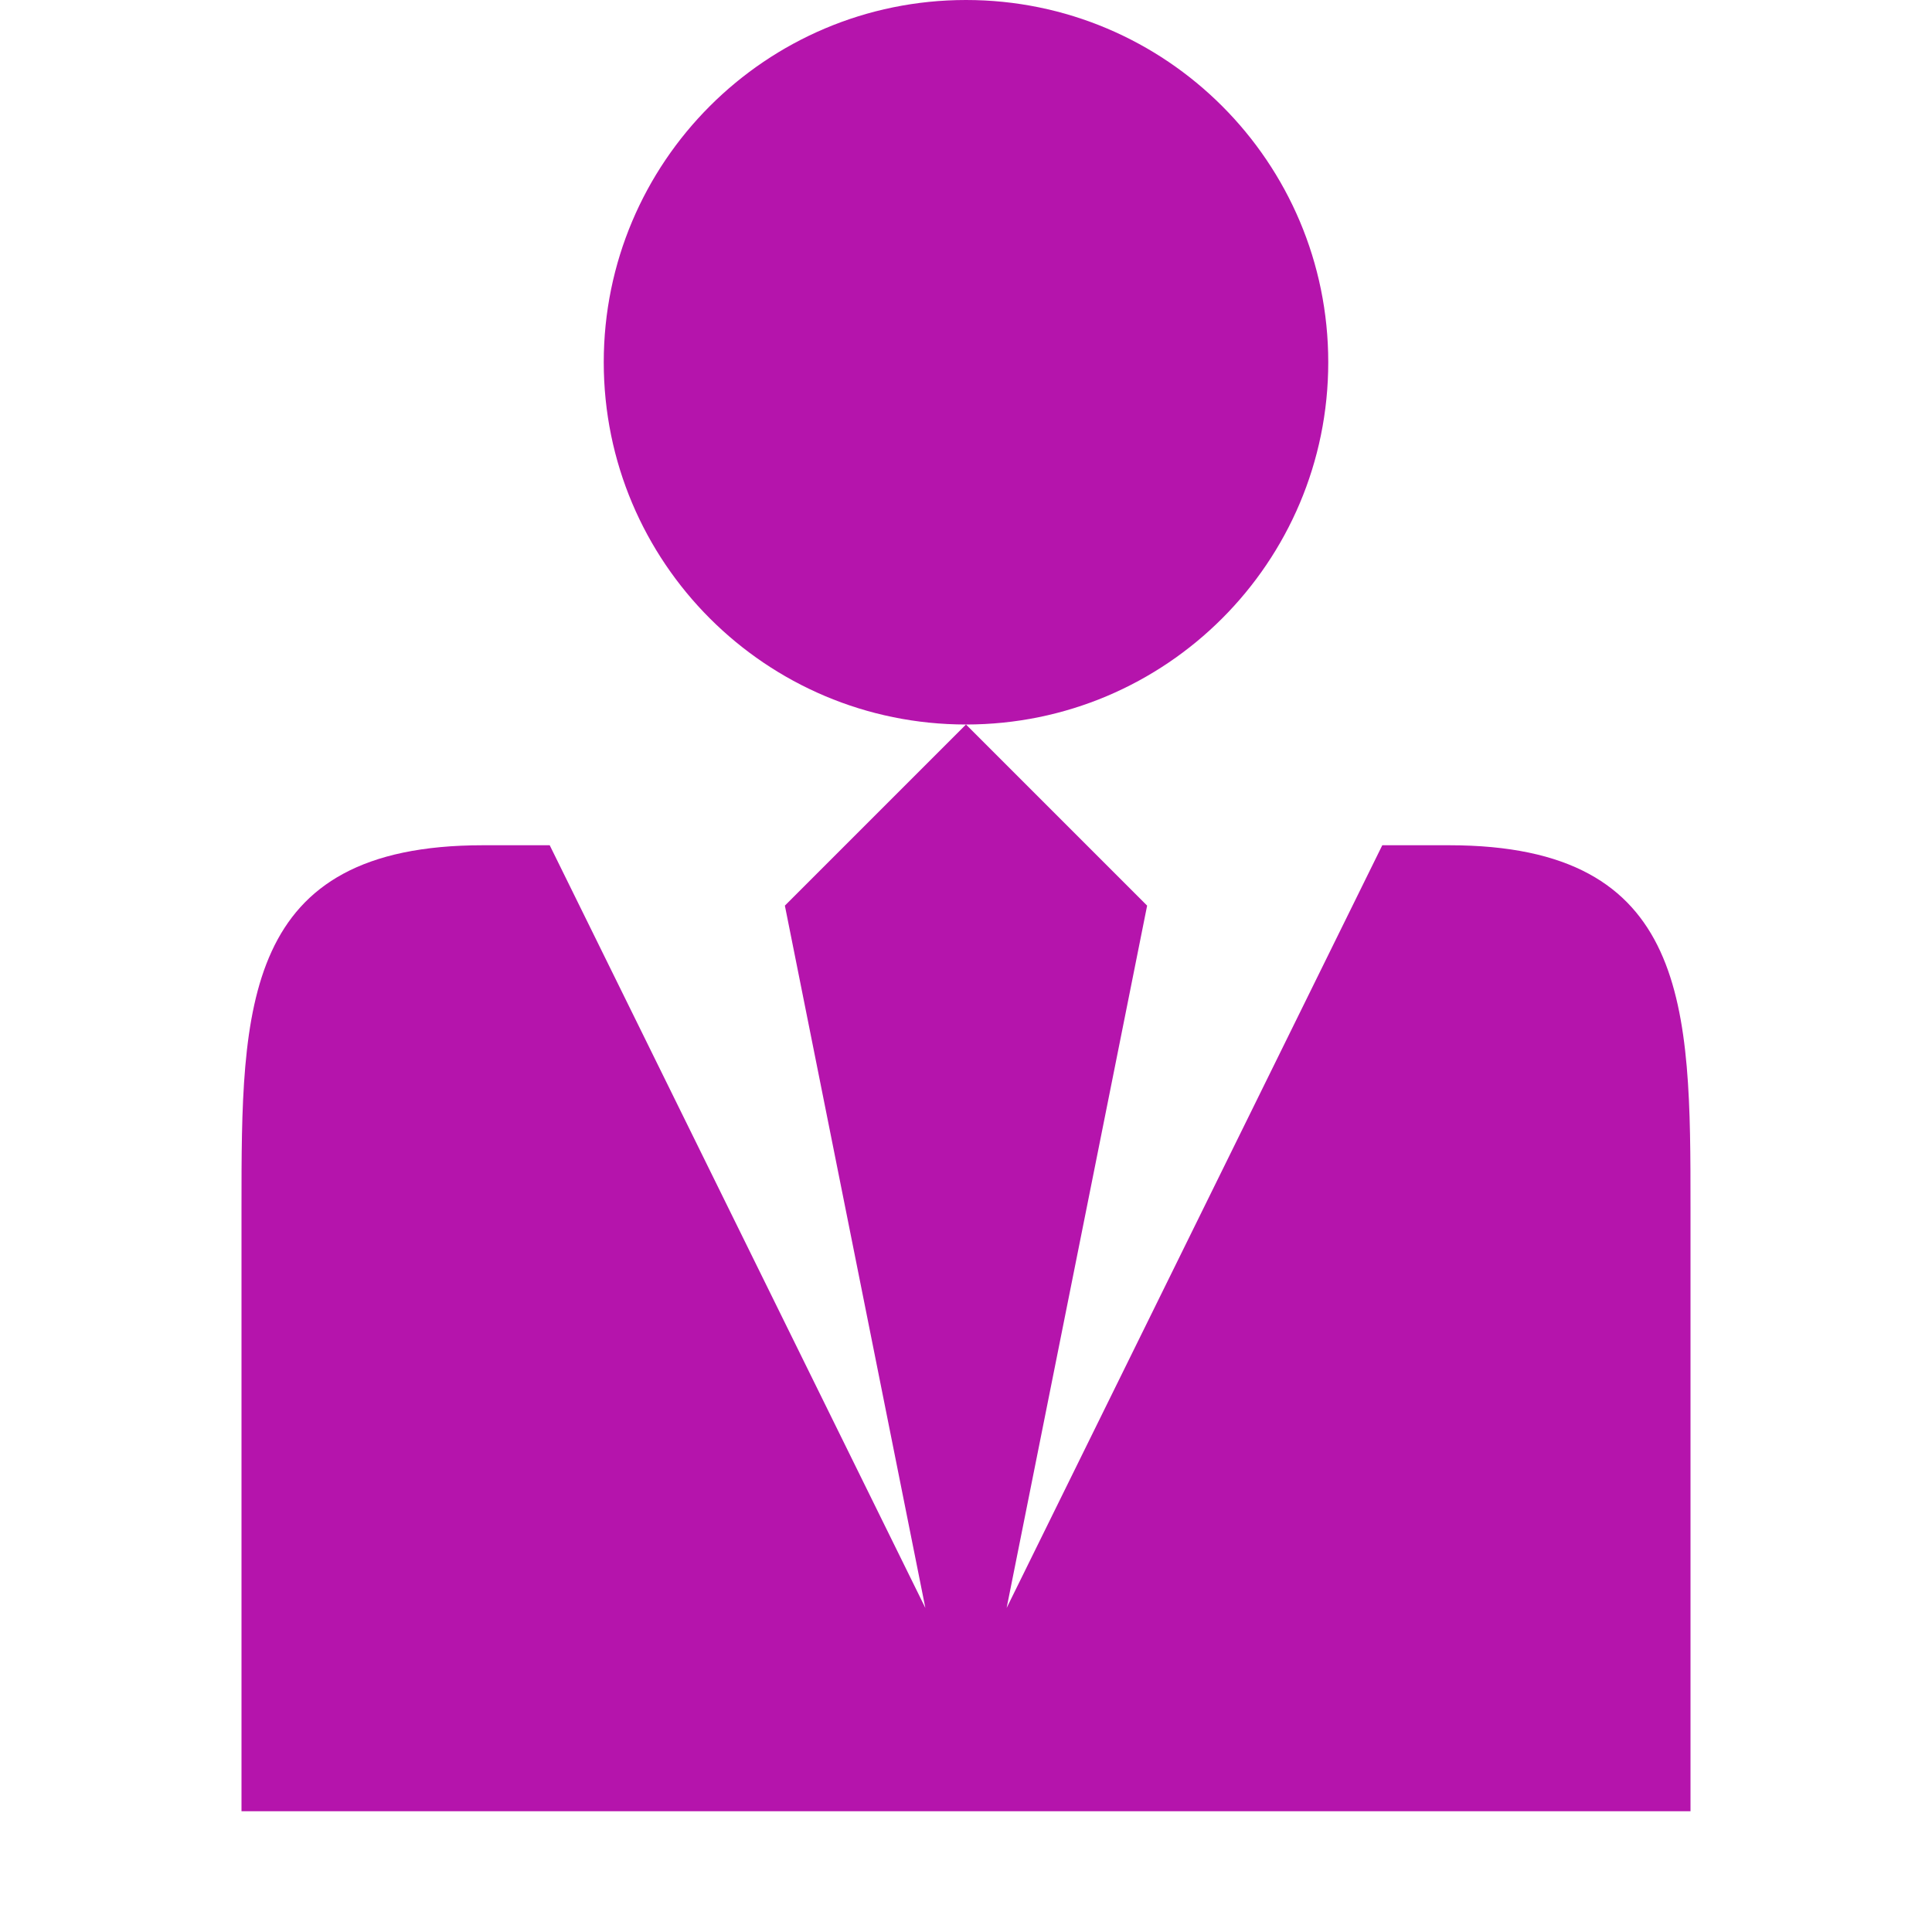
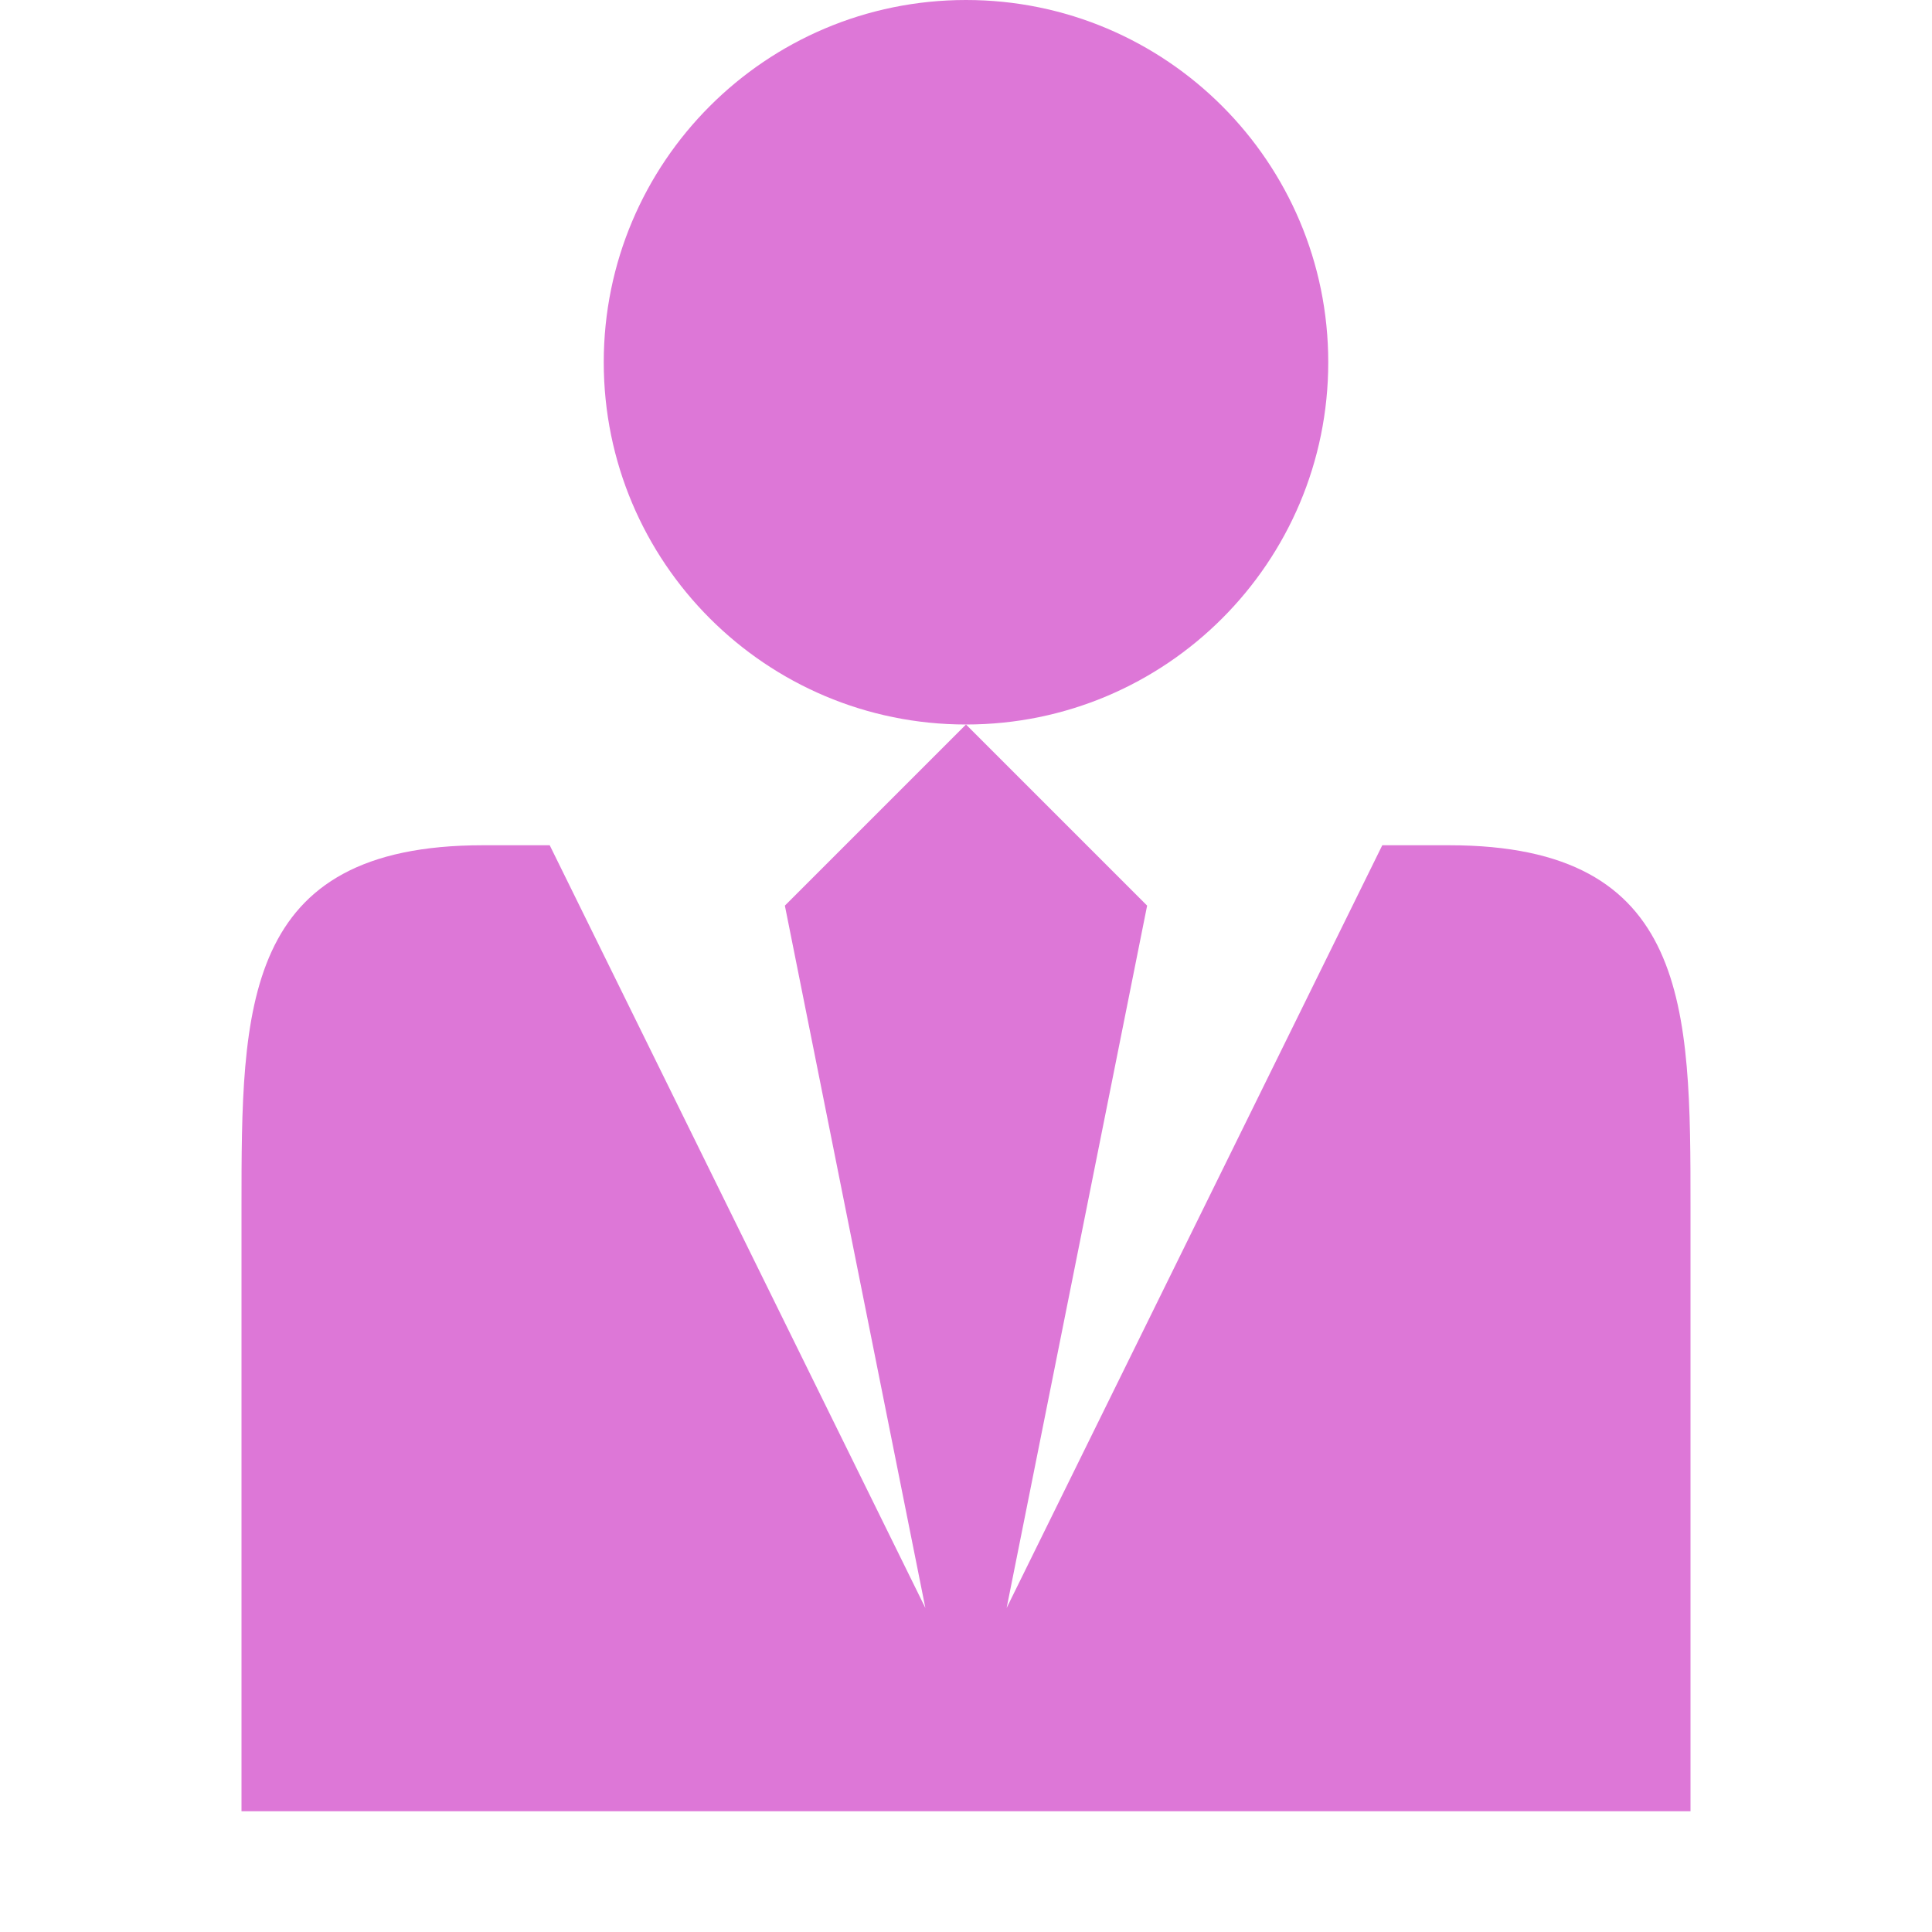
- <svg xmlns="http://www.w3.org/2000/svg" version="1.1" width="32" height="32" viewBox="0 0 32 32">
-   <path fill="#b514ac" d="M10 6c0-3.314 2.686-6 6-6s6 2.686 6 6c0 3.314-2.686 6-6 6s-6-2.686-6-6zM24.002 14h-1.107l-6.222 12.633 2.327-11.633-3-3-3 3 2.327 11.633-6.222-12.633h-1.107c-3.998 0-3.998 2.687-3.998 6v10h24v-10c0-3.313 0-6-3.998-6z" />
+ <svg xmlns="http://www.w3.org/2000/svg" version="1.1" id="Layer_1" x="0px" y="0px" width="32px" height="32px" viewBox="0 0 32 32" enable-background="new 0 0 32 32" xml:space="preserve">
+   <path fill="#DD77D7" d="M10,6c0-3.314,2.686-6,6-6c3.314,0,6,2.686,6,6s-2.686,6-6,6C12.686,12,10,9.314,10,6z M24.002,14h-1.107  l-6.222,12.633L19,15l-3-3l-3,3l2.327,11.633L9.105,14H7.998C4,14,4,16.688,4,20v10h24V20C28,16.688,28,14,24.002,14z" />
</svg>
